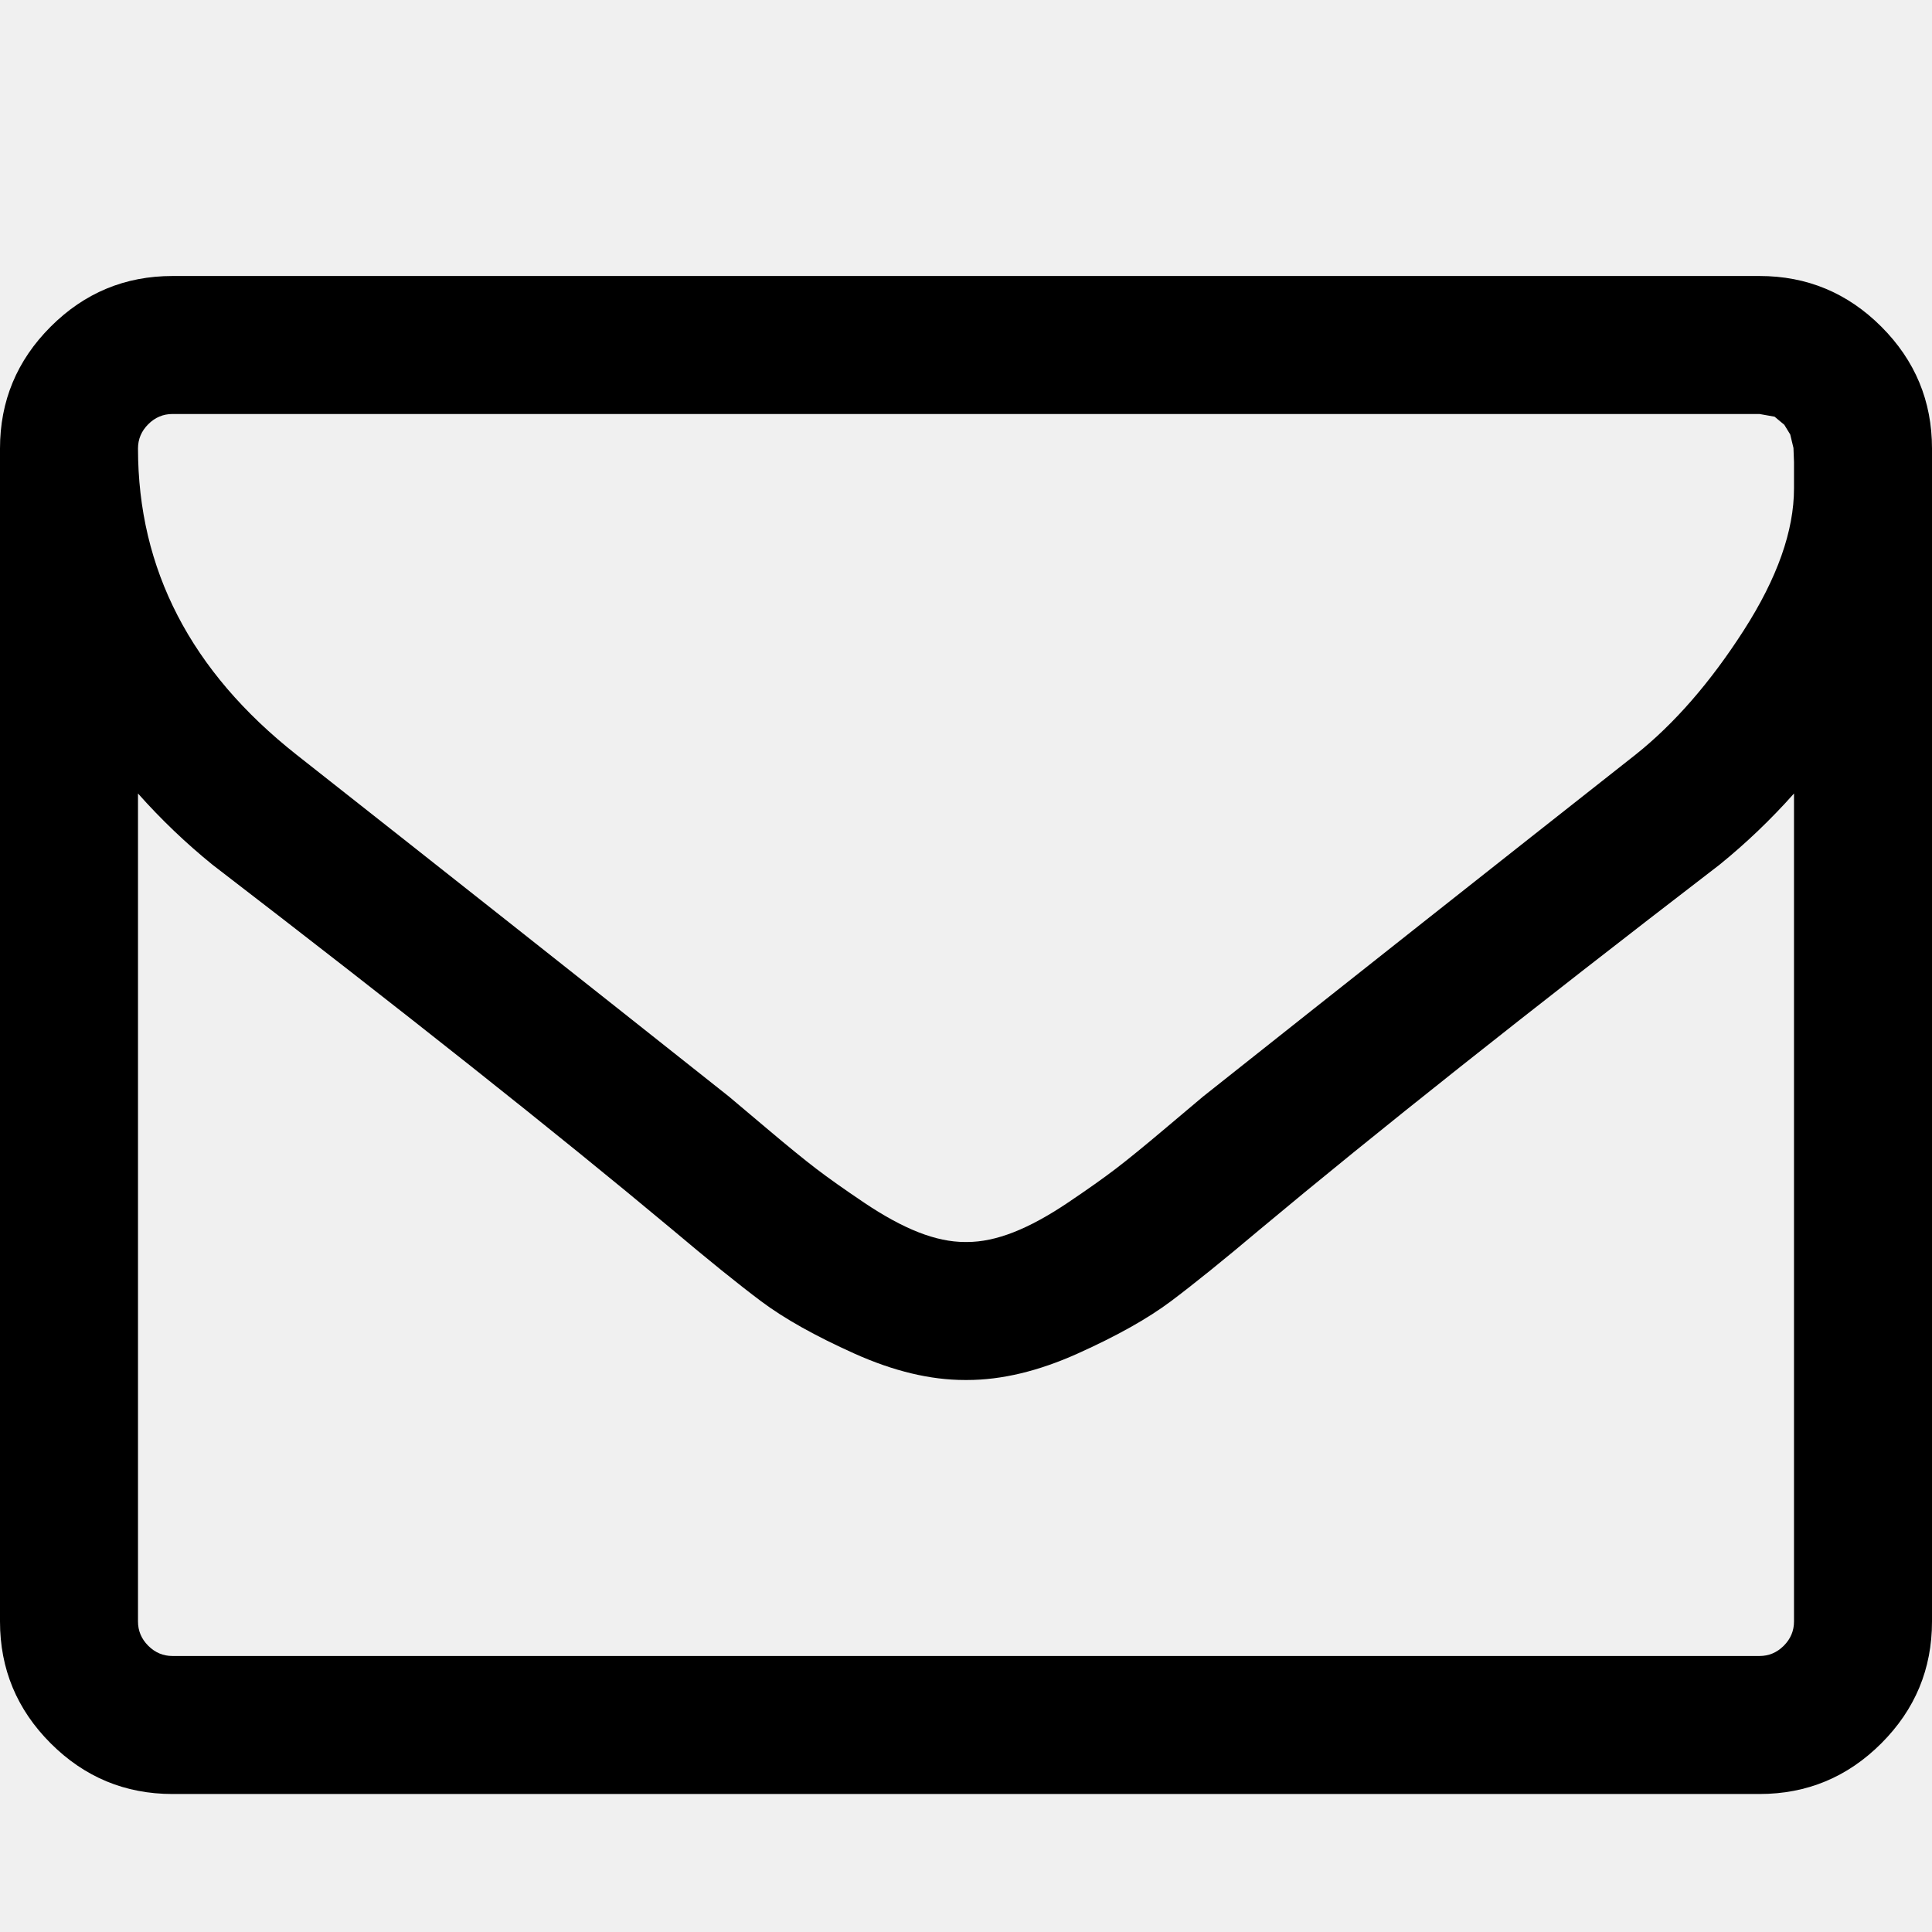
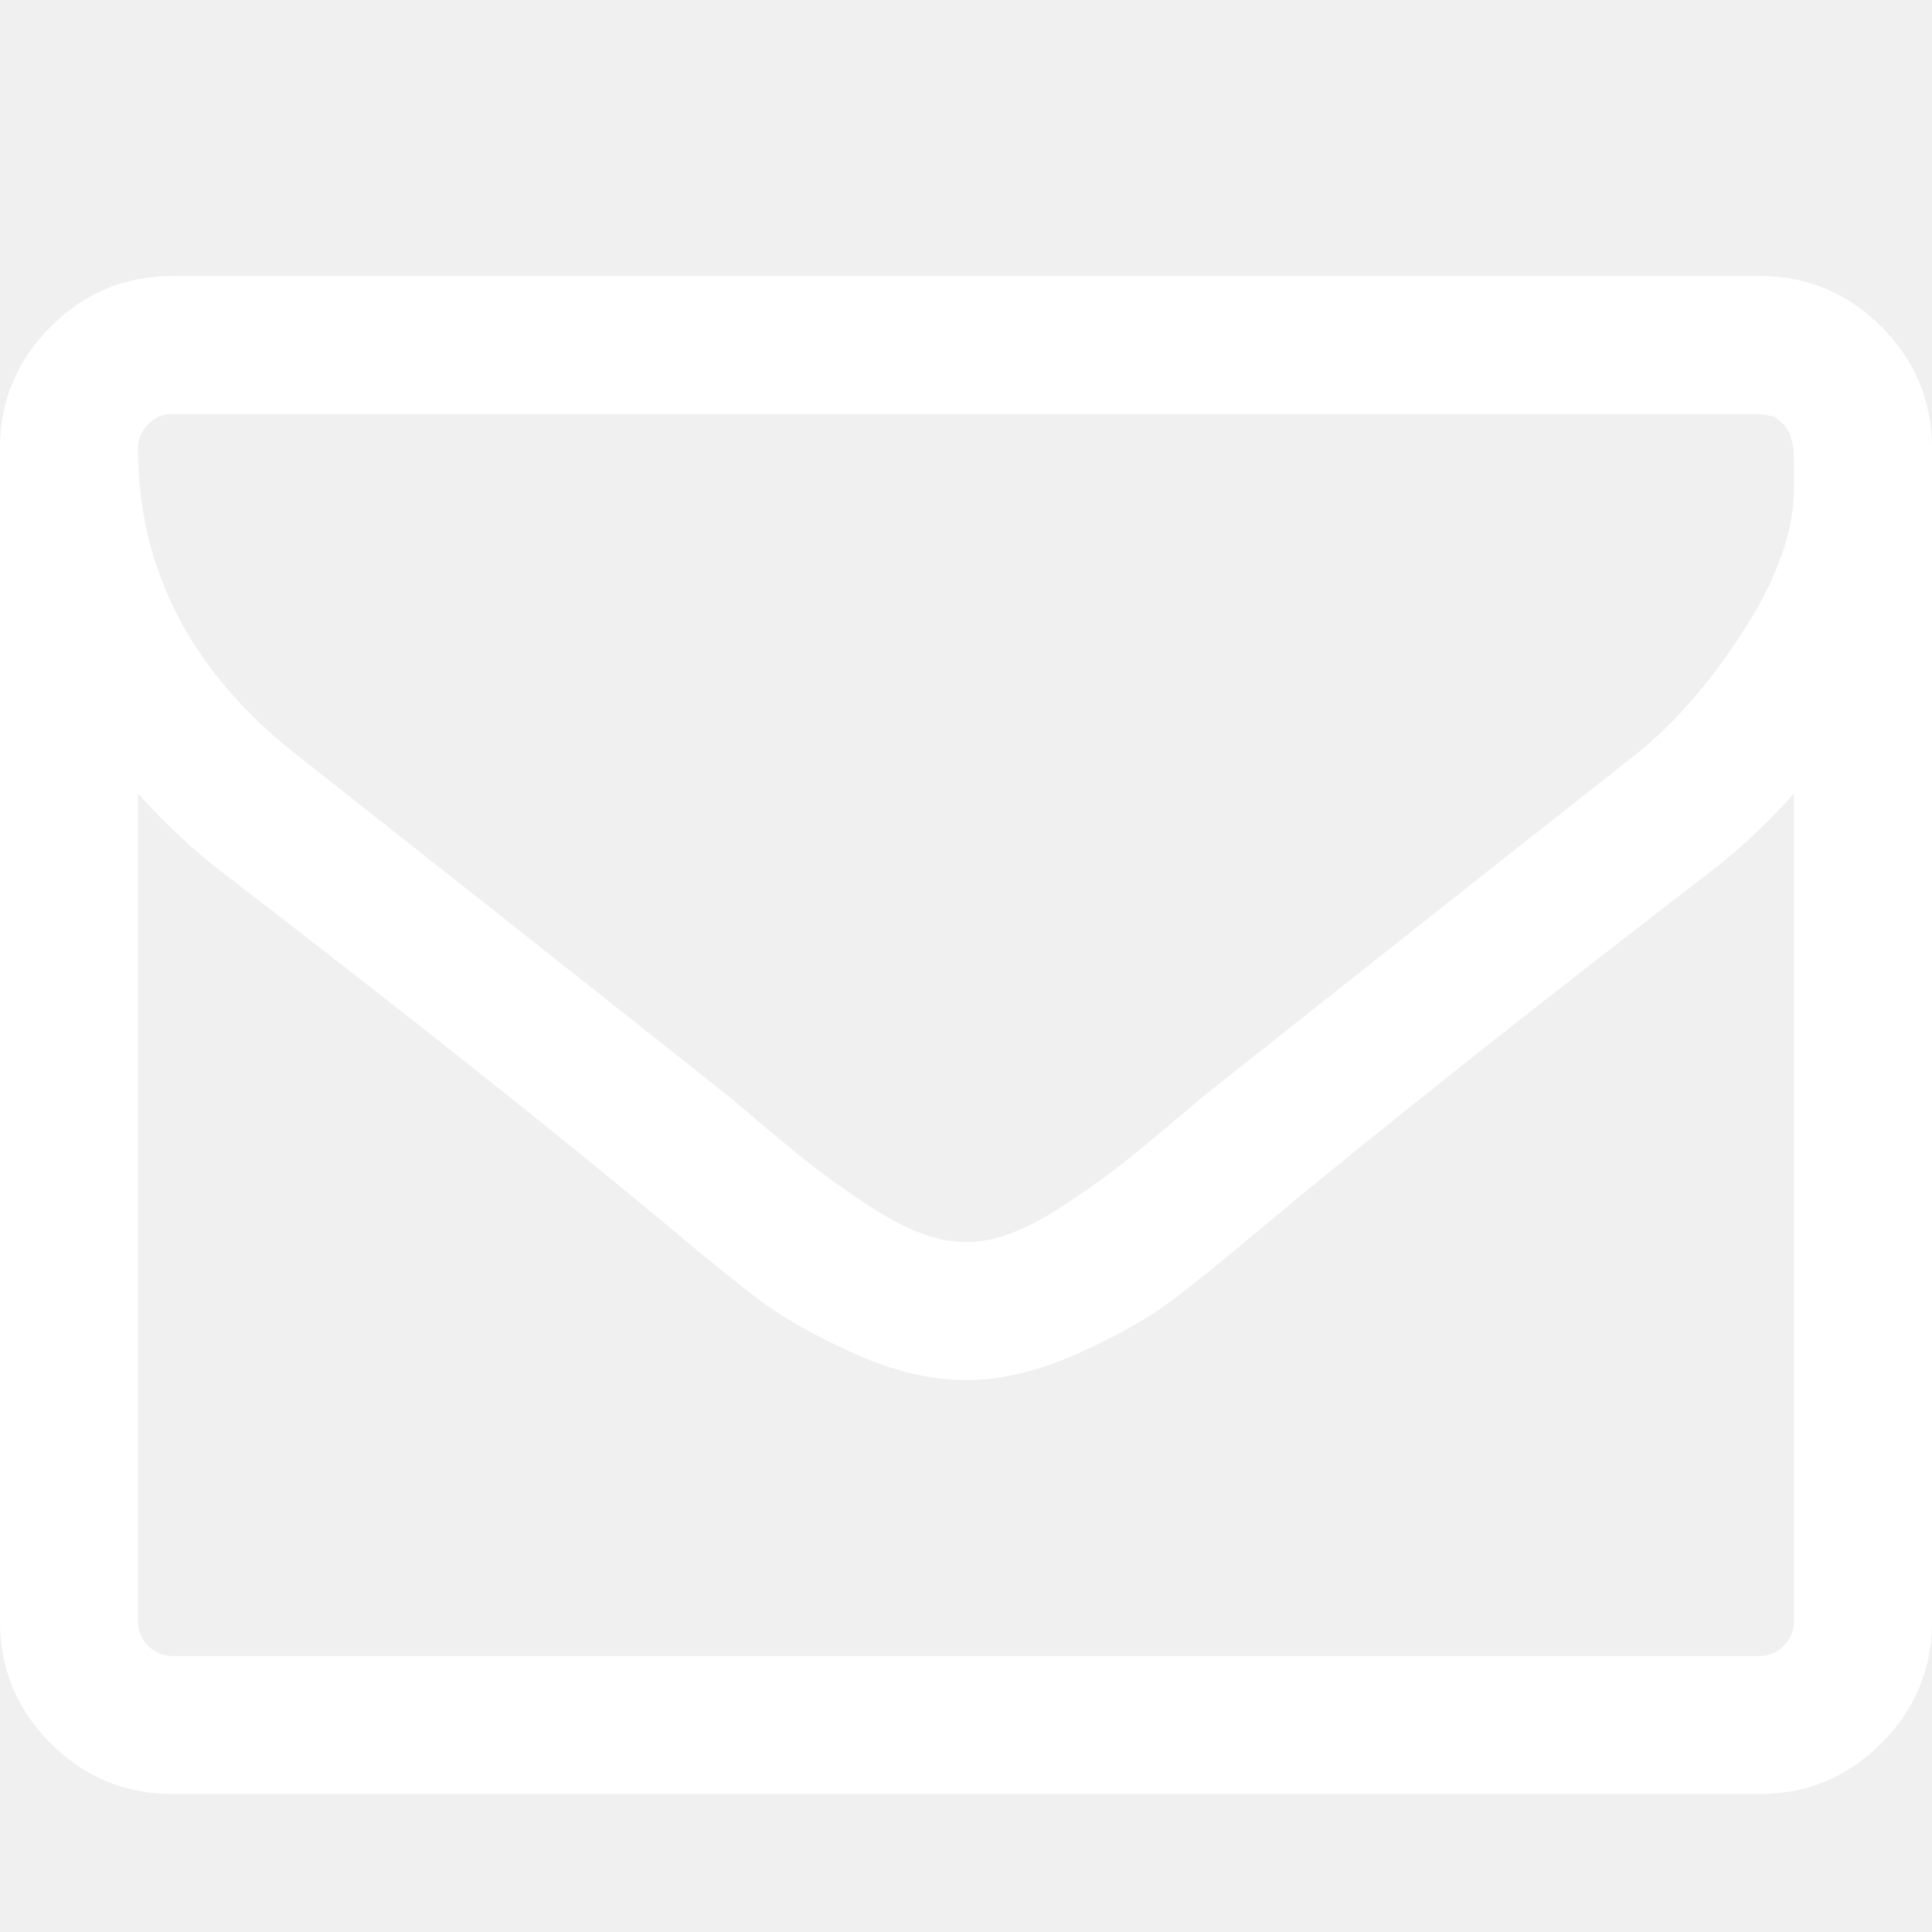
<svg xmlns="http://www.w3.org/2000/svg" width="16" height="16" viewBox="0 0 1792 1792">
-   <path d="M1664 1504v-768q-32 36-69 66-268 206-426 338-51 43-83 67t-86.5 48.5-102.5 24.5h-2q-48 0-102.5-24.5t-86.5-48.5-83-67q-158-132-426-338-37-30-69-66v768q0 13 9.5 22.5t22.5 9.5h1472q13 0 22.5-9.5t9.5-22.5zm0-1051v-24.5l-.5-13-3-12.5-5.5-9-9-7.5-14-2.5h-1472q-13 0-22.5 9.5t-9.5 22.5q0 168 147 284 193 152 401 317 6 5 35 29.5t46 37.5 44.5 31.5 50.5 27.5 43 9h2q20 0 43-9t50.5-27.5 44.5-31.5 46-37.5 35-29.5q208-165 401-317 54-43 100.5-115.5t46.5-131.5zm128-37v1088q0 66-47 113t-113 47h-1472q-66 0-113-47t-47-113v-1088q0-66 47-113t113-47h1472q66 0 113 47t47 113z" />
+   <path d="M1664 1504v-768q-32 36-69 66-268 206-426 338-51 43-83 67t-86.5 48.5-102.5 24.5h-2q-48 0-102.5-24.5t-86.5-48.5-83-67q-158-132-426-338-37-30-69-66v768q0 13 9.5 22.5t22.5 9.5h1472q13 0 22.5-9.5t9.5-22.5zm0-1051v-24.5l-.5-13-3-12.5-5.5-9-9-7.5-14-2.5h-1472q-13 0-22.5 9.5t-9.5 22.5q0 168 147 284 193 152 401 317 6 5 35 29.5t46 37.5 44.5 31.5 50.5 27.5 43 9h2q20 0 43-9t50.5-27.5 44.5-31.5 46-37.5 35-29.5q208-165 401-317 54-43 100.5-115.5t46.5-131.5zm128-37v1088q0 66-47 113t-113 47h-1472q-66 0-113-47t-47-113v-1088q0-66 47-113t113-47h1472q66 0 113 47t47 113z" fill="#fff" />
</svg>
